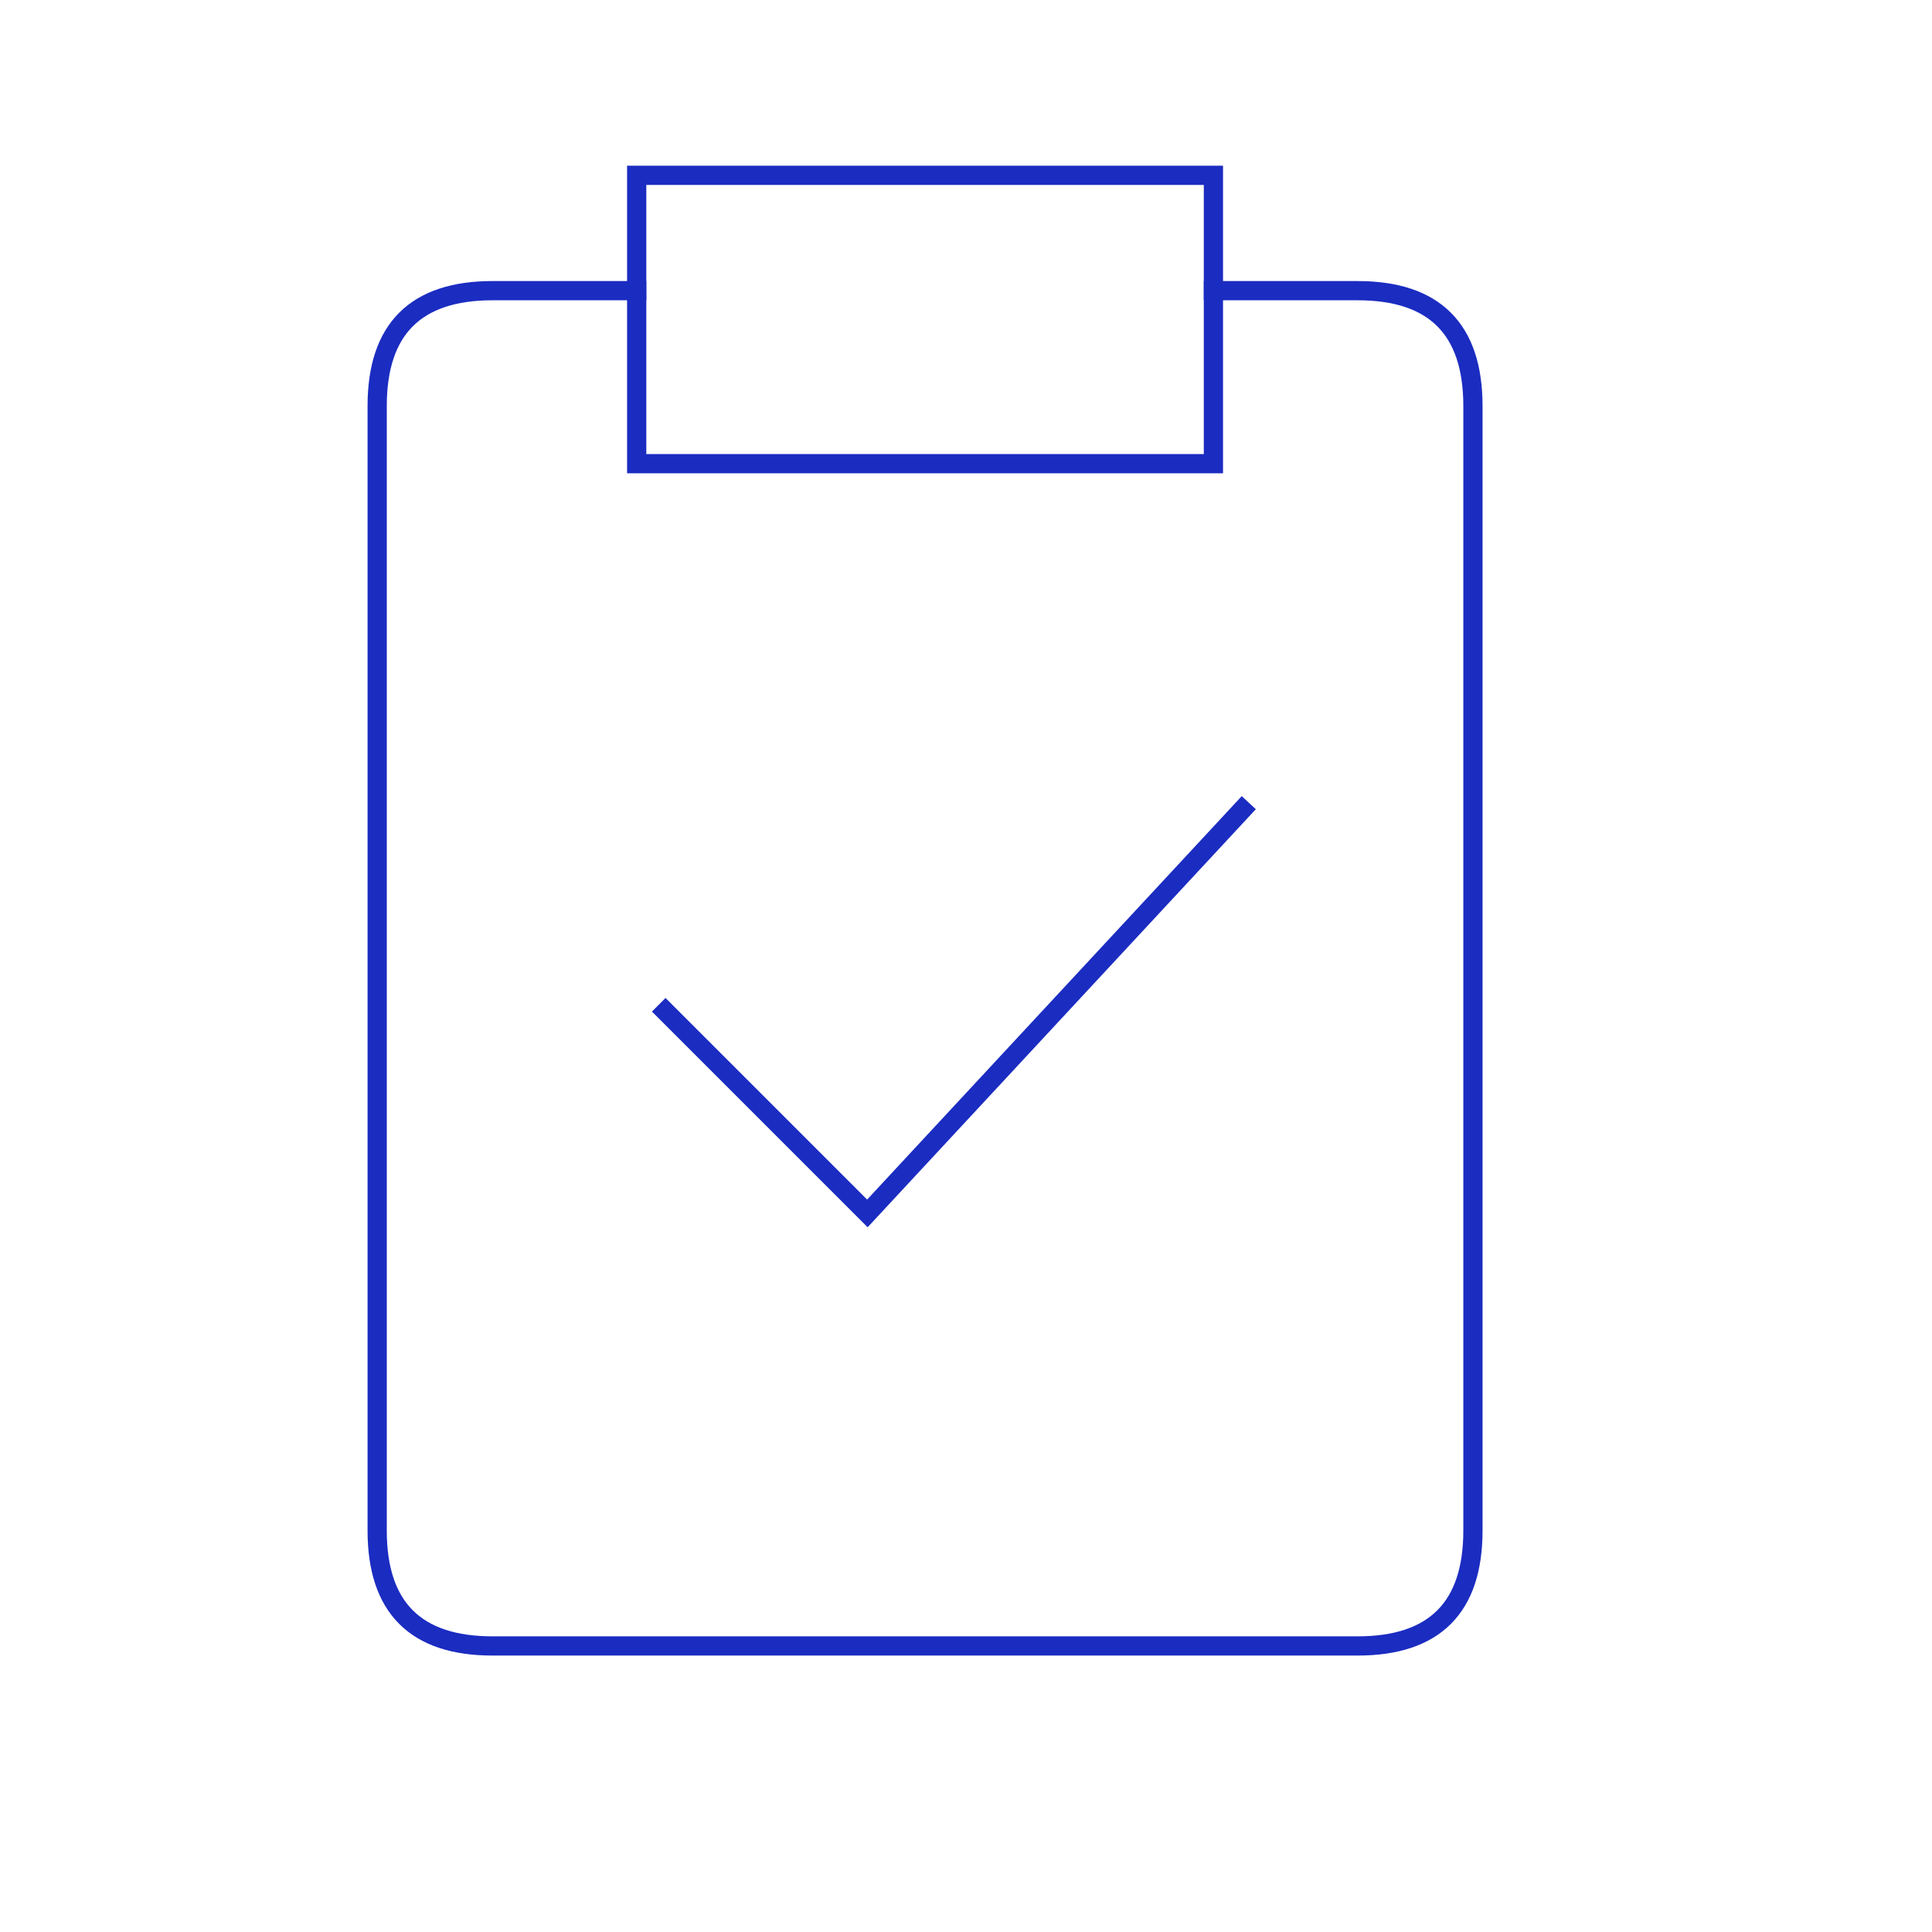
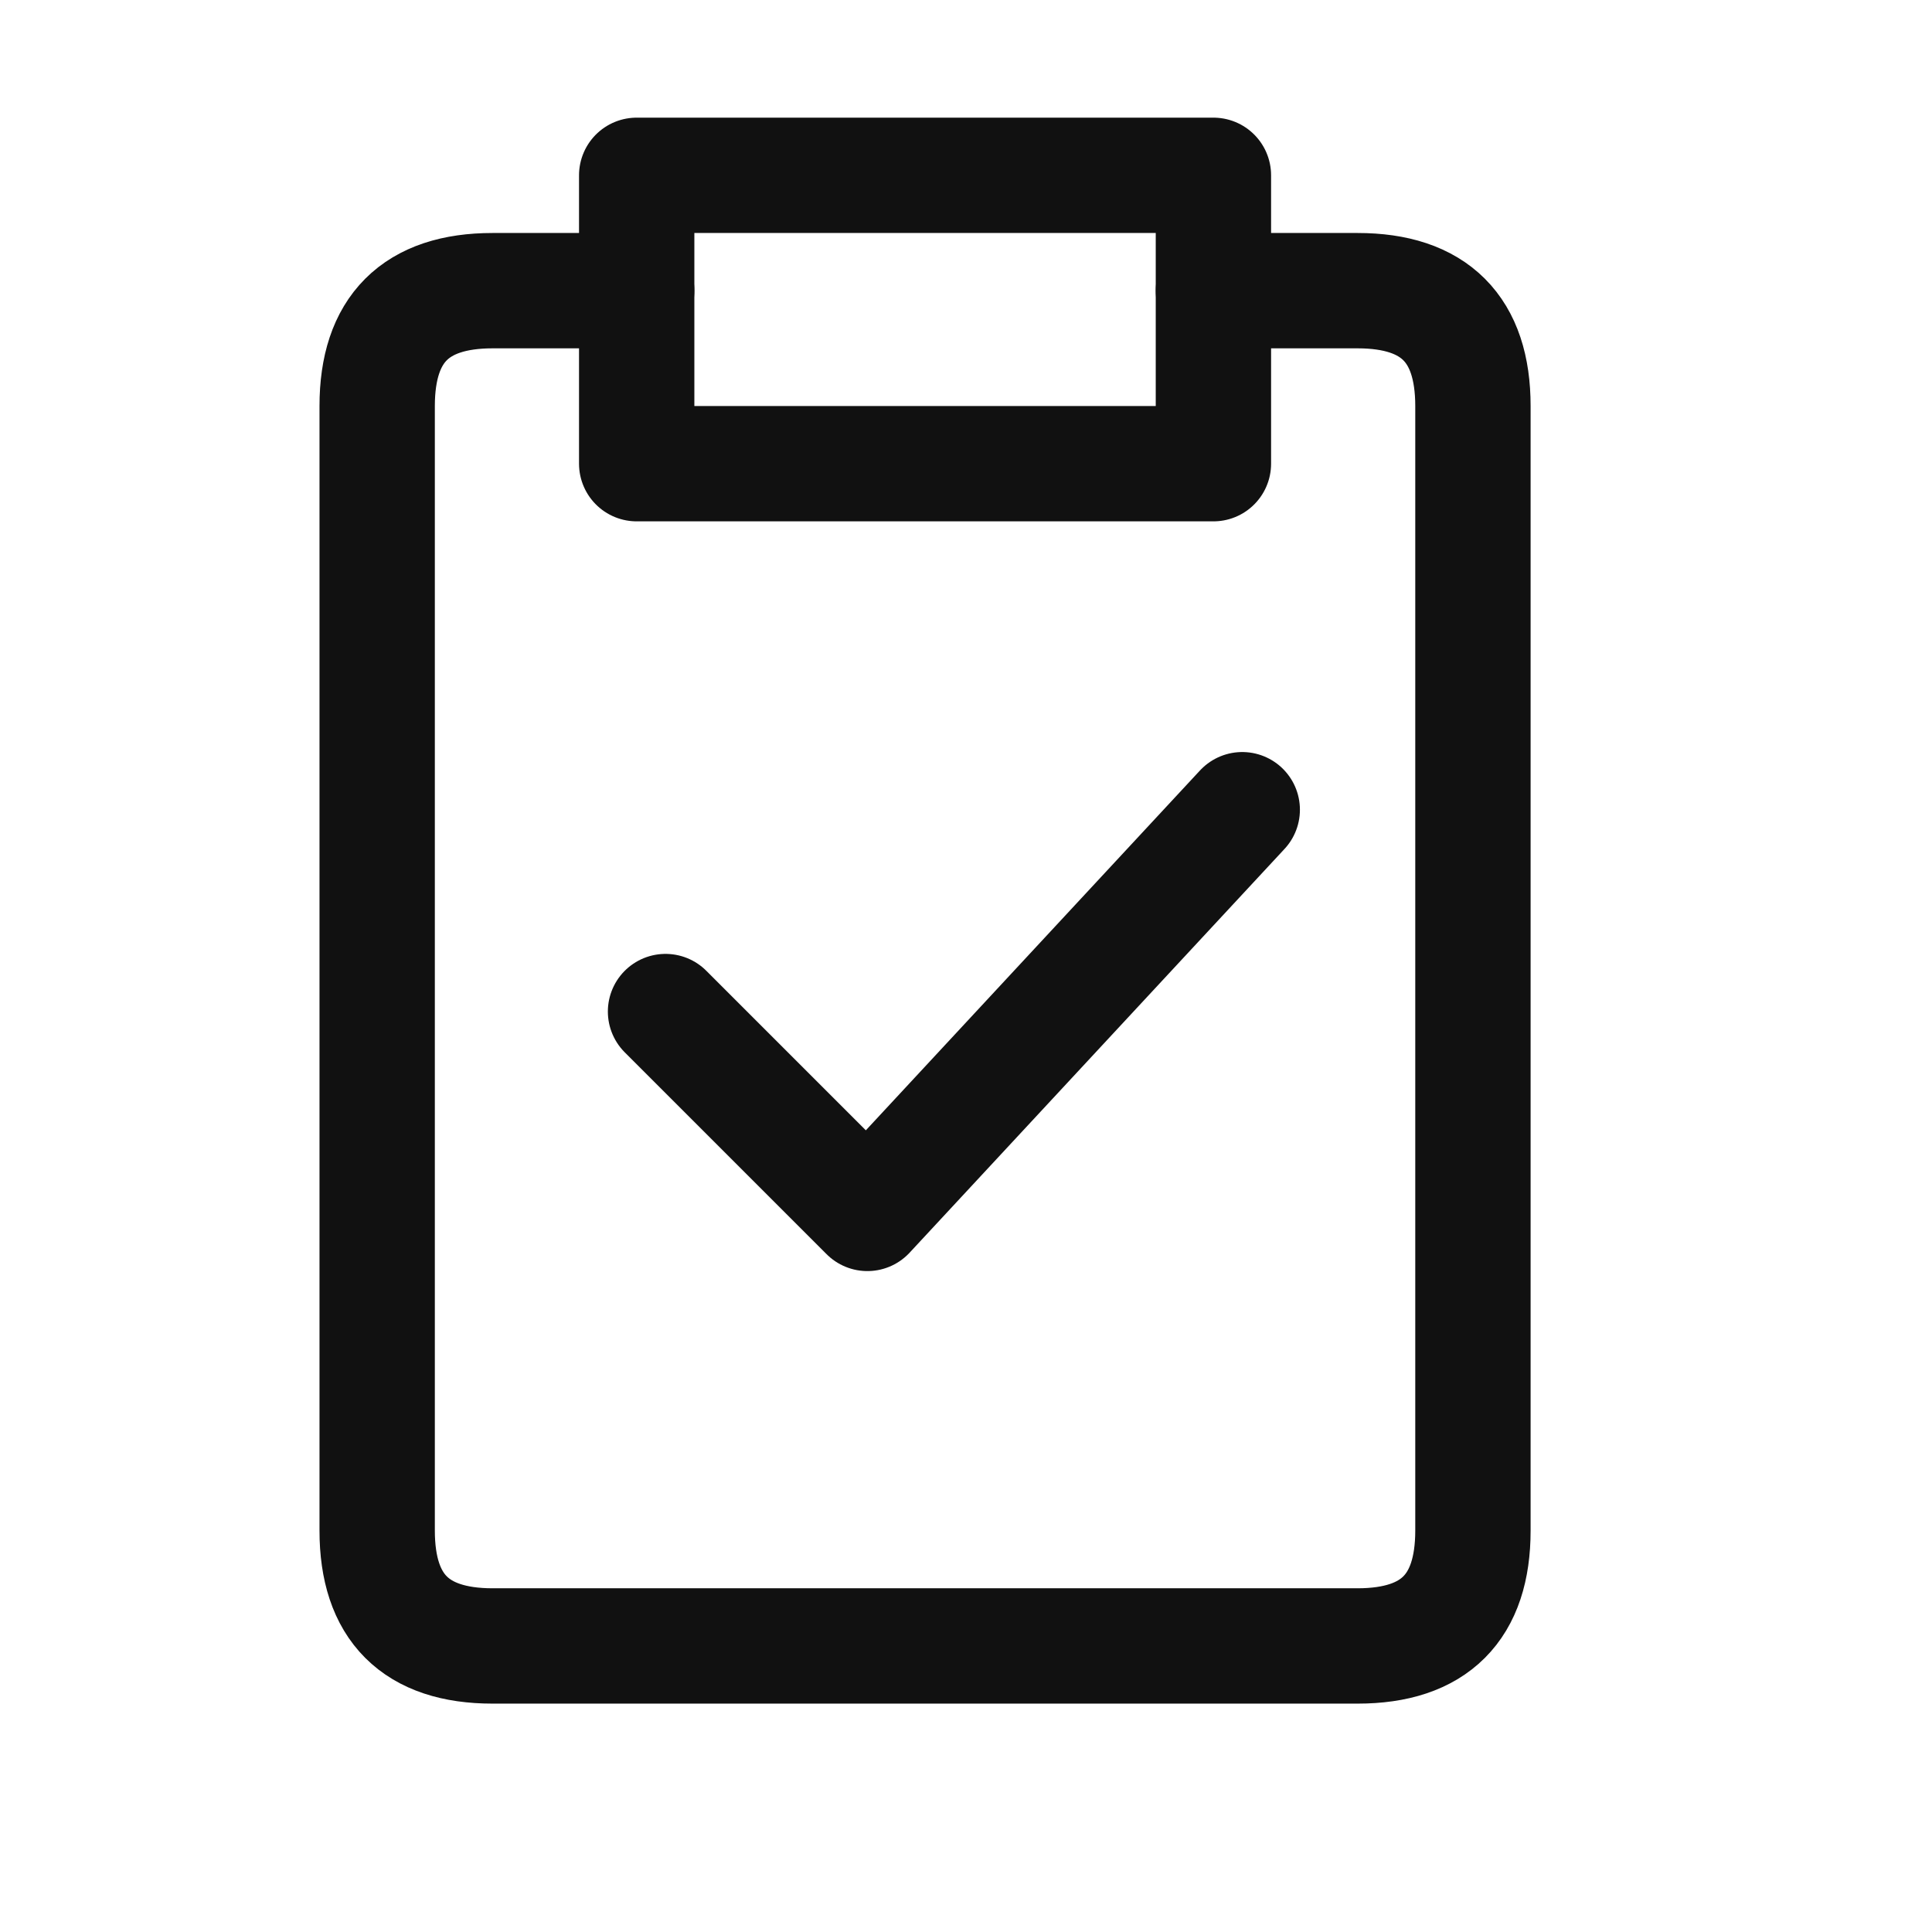
- <svg xmlns="http://www.w3.org/2000/svg" contentScriptType="text/ecmascript" zoomAndPan="magnify" contentStyleType="text/css" stroke="#000000" stroke-linecap="square" version="1" width="101" stroke-miterlimit="10" fill="#000000" preserveAspectRatio="xMidYMid meet" viewBox="0 0 100.5 100.5" height="101">
+ <svg xmlns="http://www.w3.org/2000/svg" contentScriptType="text/ecmascript" zoomAndPan="magnify" contentStyleType="text/css" stroke="#111111" stroke-linecap="round" version="1" width="101" stroke-miterlimit="10" fill="#000000" preserveAspectRatio="xMidYMid meet" viewBox="0 0 100.5 100.5" height="101" stroke-width="6" stroke-linejoin="round">
  <g>
-     <g fill="none" stroke="#1b2cc1">
+     <g fill="none" stroke="#111111">
      <path d="M33.12 15.12h-7.5c-4 0-6 2-6 6v58.5c0 4 2 6 6 6h45c4 0 6-2 6-6V21.12c0-4-2-6-6-6h-7.5" />
      <path d="M33.12 9.12h30v15h-30Z" />
      <path d="M34.62 52.62l10.5 10.5 19.5-21" />
    </g>
  </g>
</svg>
